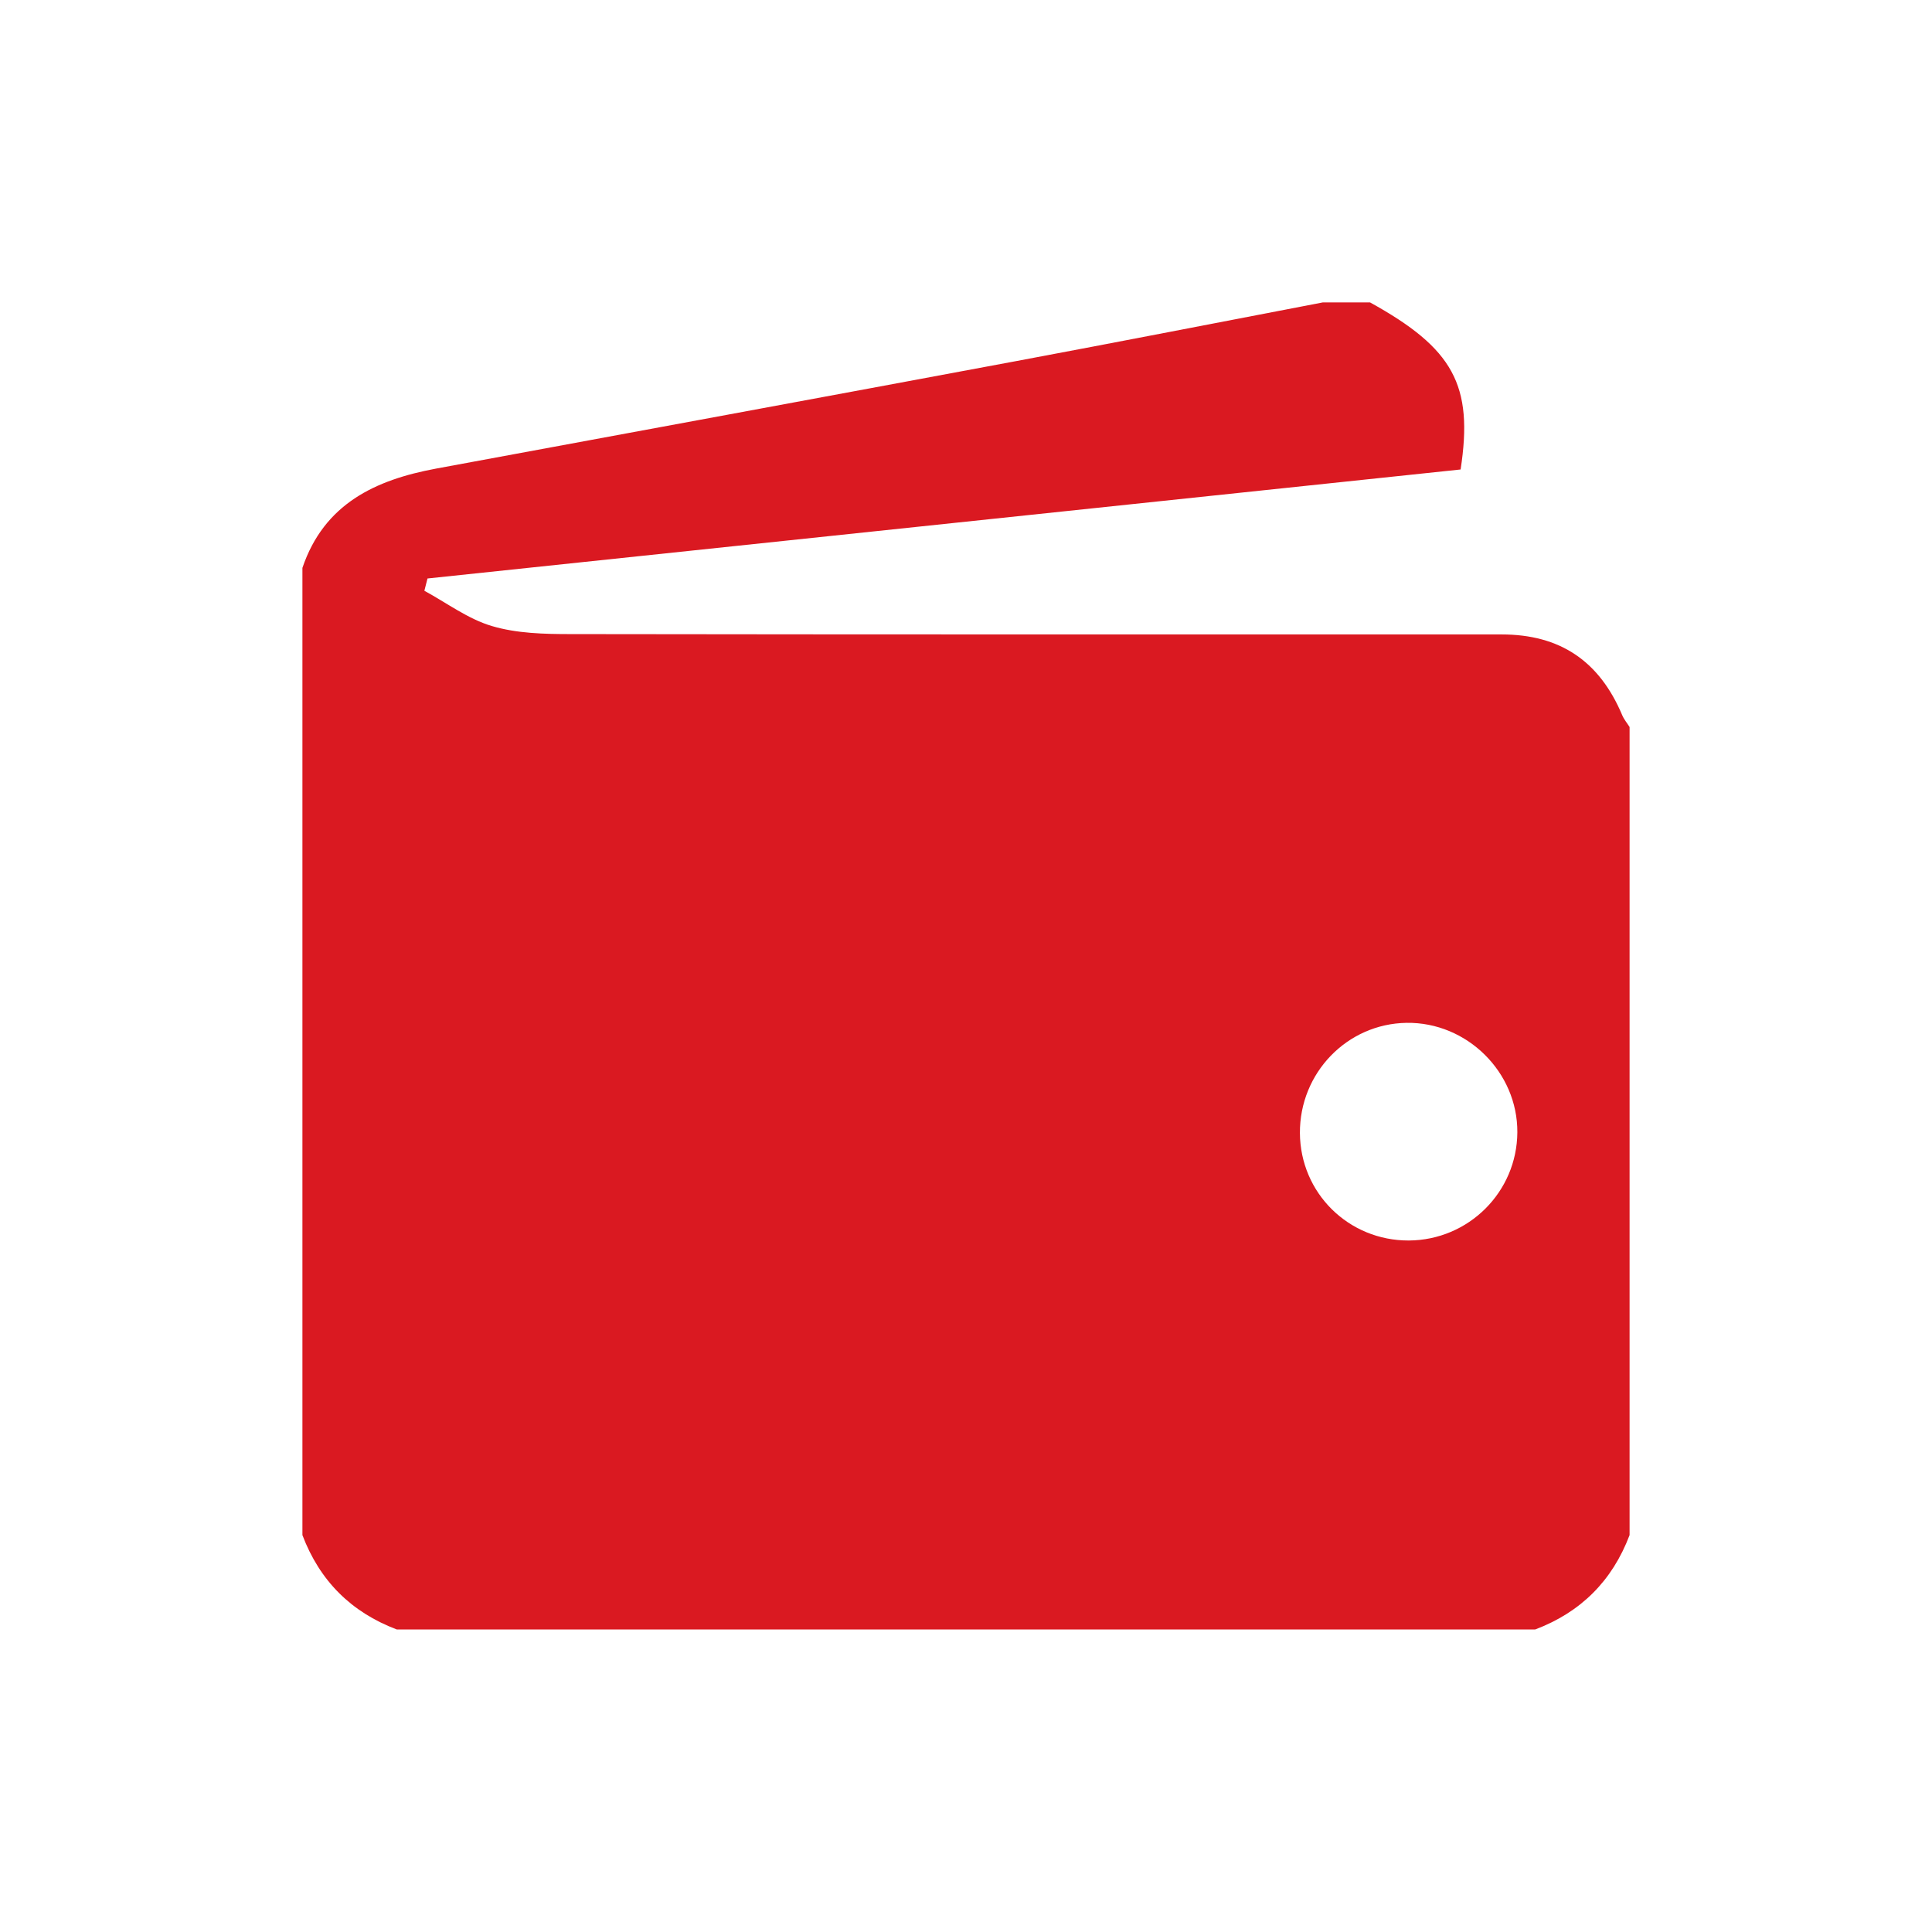
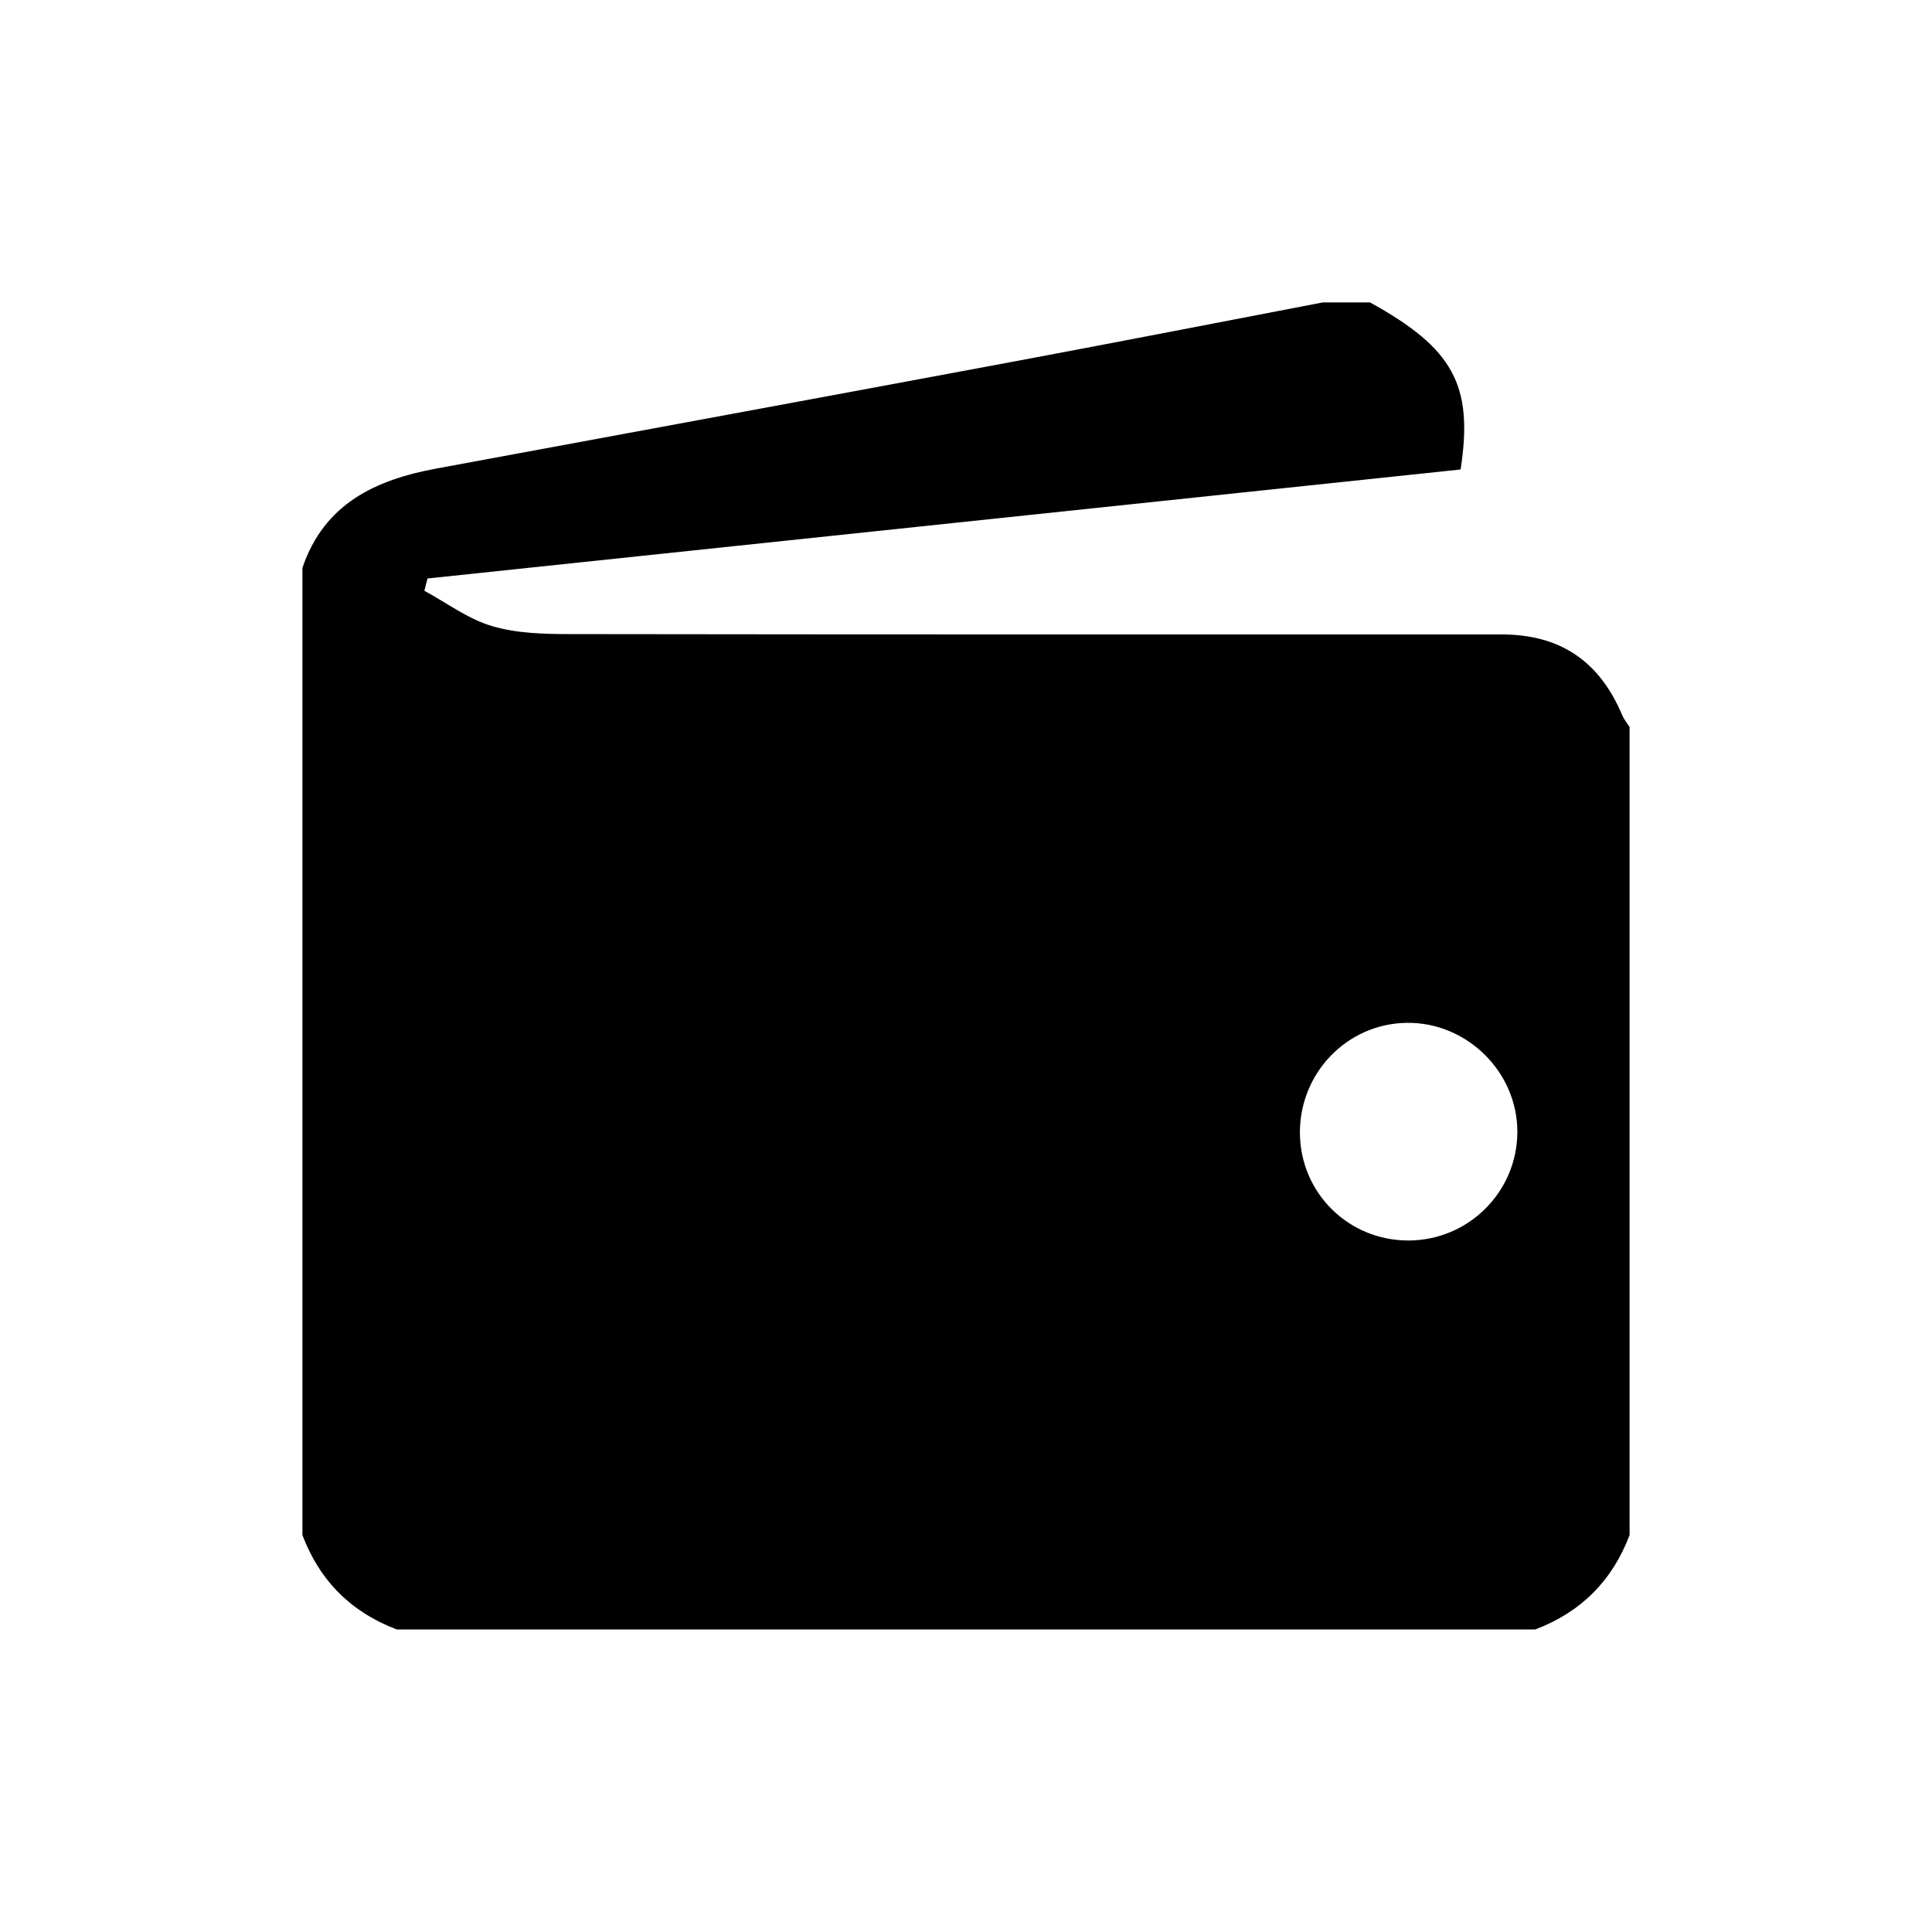
<svg xmlns="http://www.w3.org/2000/svg" id="uuid-4483672e-a79d-4069-841c-9118422c50b5" viewBox="0 0 173 173">
-   <defs>
-     <style>.uuid-9c0450e7-4a9f-4268-8f3c-58f3e0e5f97d{fill:#da1921;}</style>
-   </defs>
  <path class="uuid-9c0450e7-4a9f-4268-8f3c-58f3e0e5f97d" d="M27.08,137.47V50.85c1.94-5.73,6.52-7.88,11.97-8.89,17.34-3.21,34.68-6.4,52.02-9.64,9.14-1.71,18.26-3.49,27.38-5.24,1.41,0,2.82,0,4.23,0,7.46,4.12,9.27,7.4,8.11,14.96-30.81,3.25-61.66,6.51-92.51,9.76-.09,.37-.19,.73-.28,1.1,2.01,1.09,3.91,2.53,6.05,3.16,2.22,.66,4.68,.72,7.03,.72,27.79,.04,55.58,.03,83.37,.03,5.24,0,8.76,2.37,10.81,7.23,.16,.38,.44,.71,.66,1.06v72.36c-1.55,4.09-4.36,6.9-8.45,8.45H35.53c-4.09-1.55-6.9-4.36-8.45-8.45Zm89.32-36.02c.03,5.38,4.36,9.65,9.75,9.63,5.36-.03,9.69-4.35,9.72-9.69,.03-5.39-4.52-9.88-9.92-9.8-5.32,.08-9.58,4.48-9.55,9.87Z" />
</svg>
